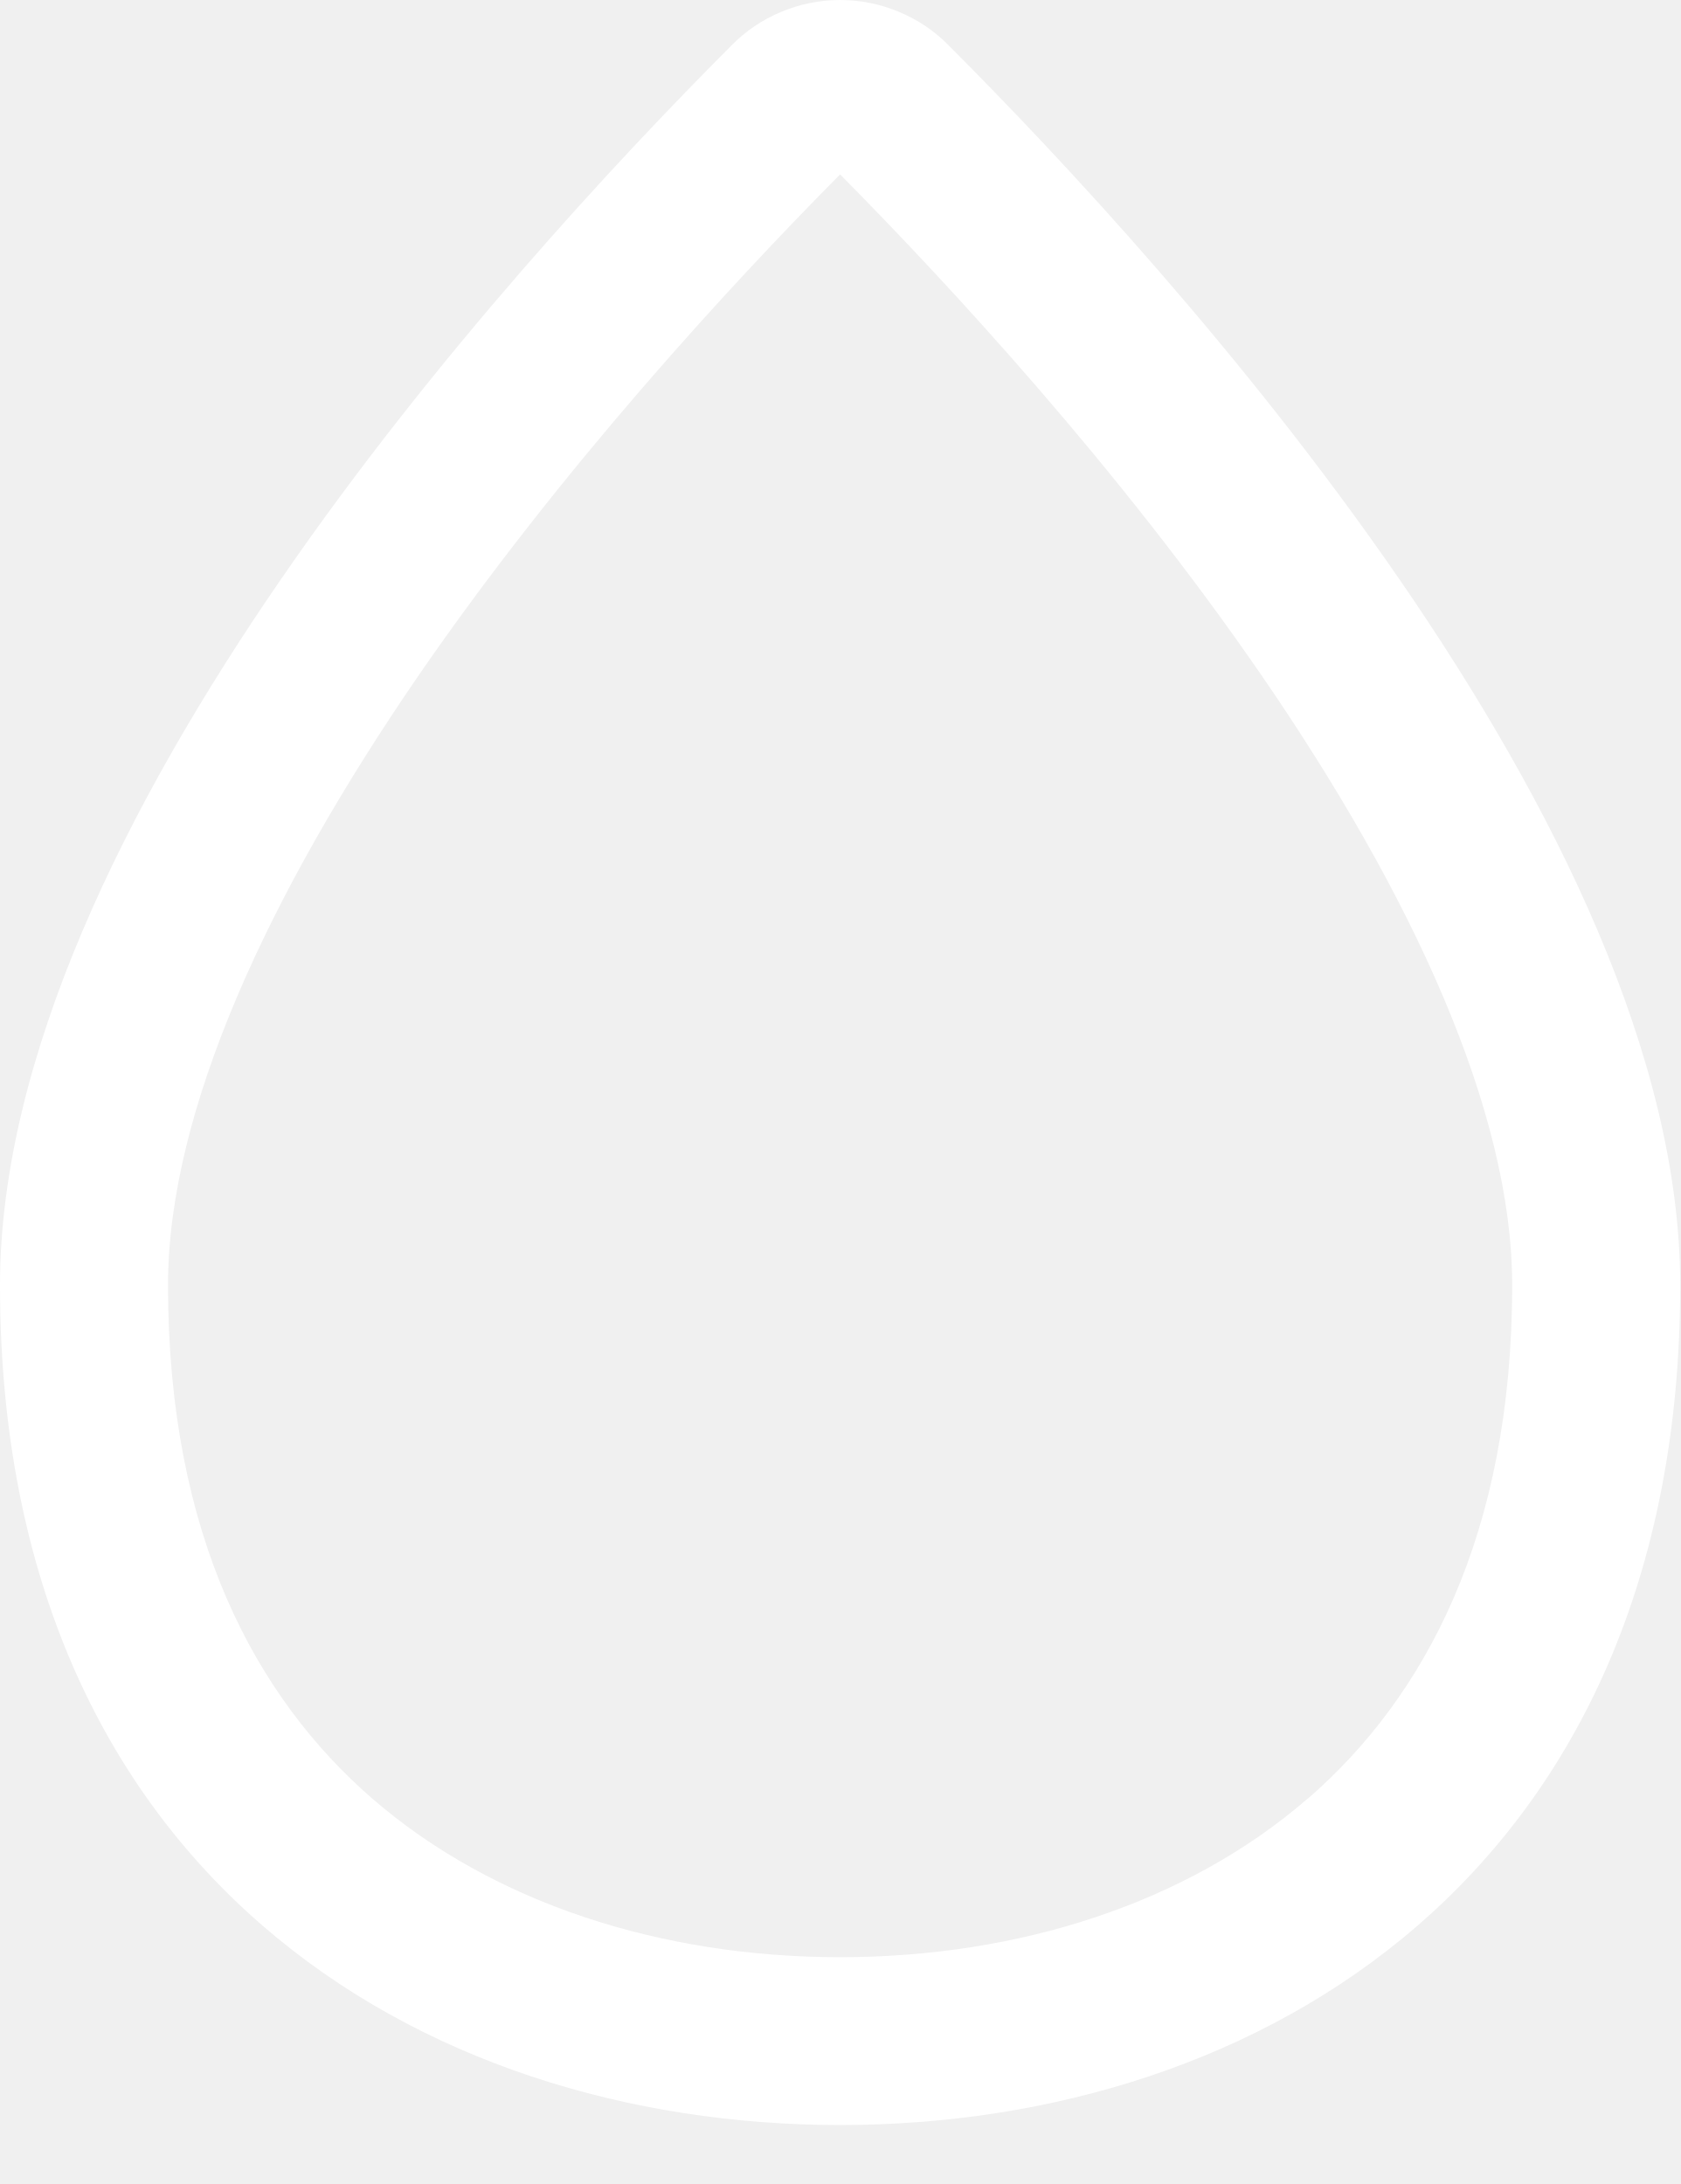
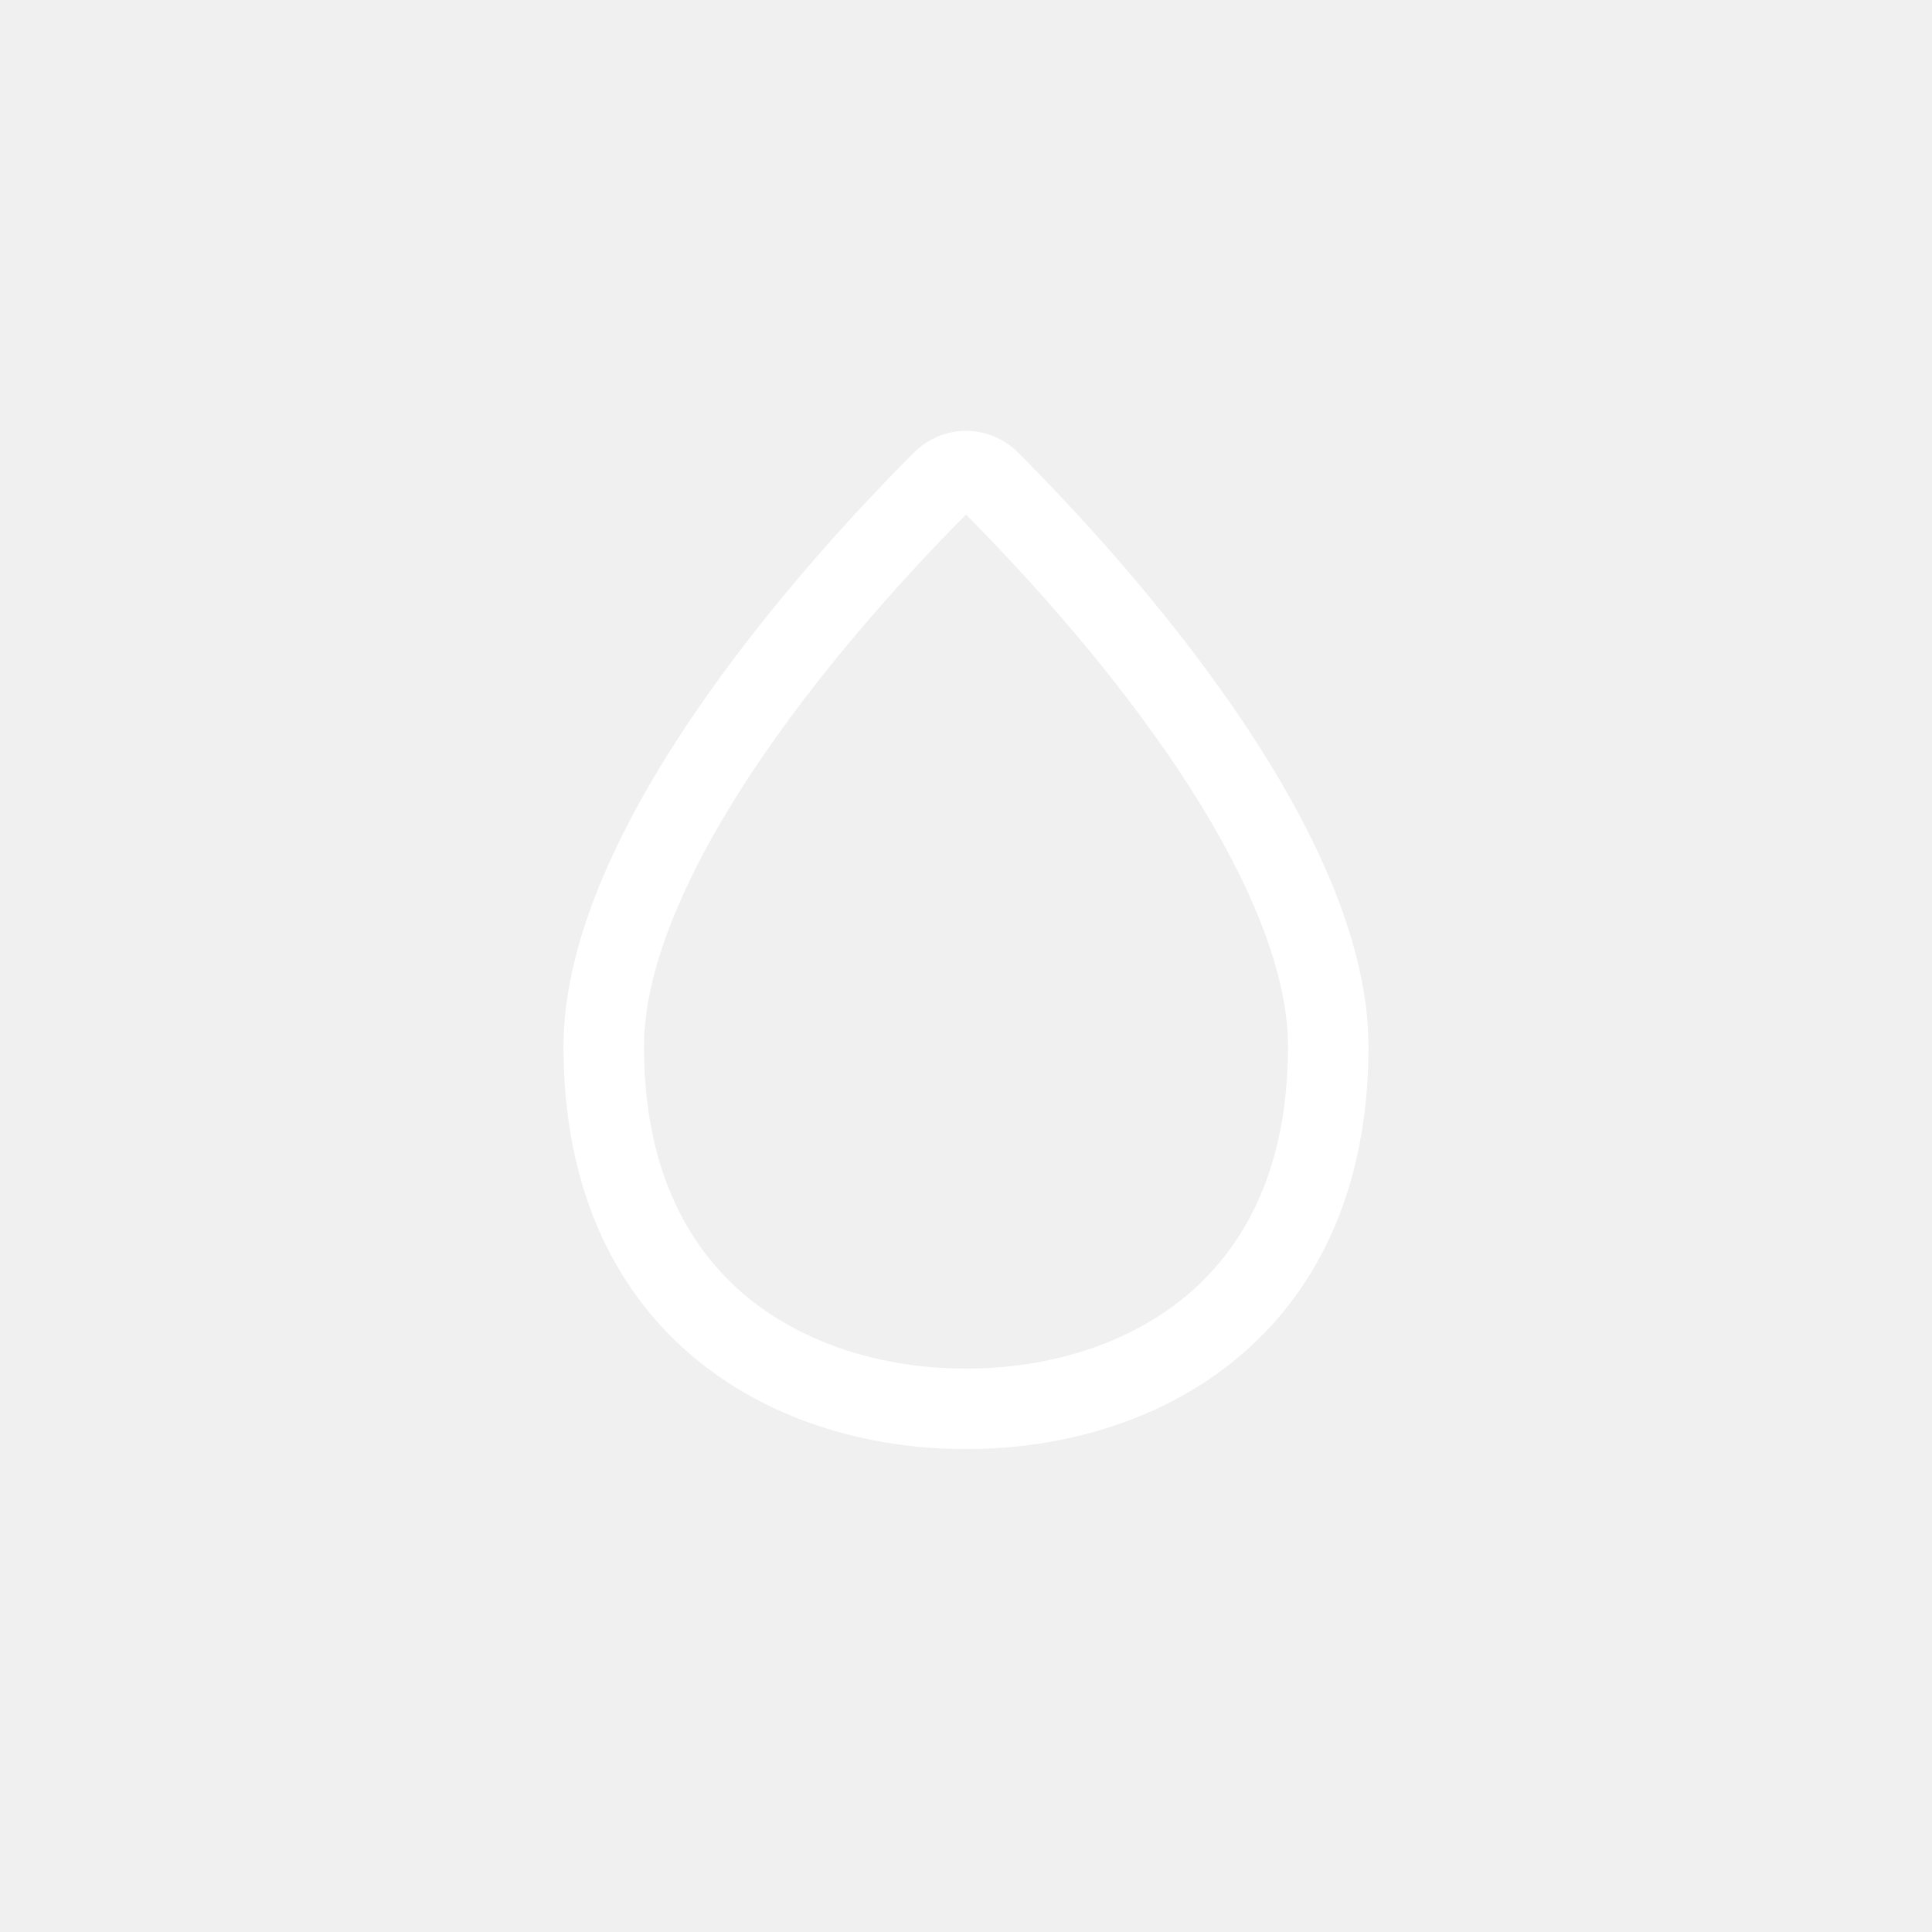
- <svg xmlns="http://www.w3.org/2000/svg" width="10" height="13" viewBox="0 0 10 13" fill="none">
-   <path data-svg-property="fill" fill-rule="evenodd" clip-rule="evenodd" d="M7.783 10.707C8.479 10.103 9 9.139 9 7.649C9 6.612 8.403 5.321 7.507 4.018C6.663 2.791 5.657 1.702 5 1.038C4.342 1.702 3.338 2.791 2.493 4.018C1.597 5.322 1 6.613 1 7.649C1 9.14 1.521 10.103 2.217 10.707C2.937 11.33 3.938 11.65 5 11.65C6.062 11.65 7.063 11.33 7.783 10.706M5 12.649C7.5 12.649 10 11.149 10 7.649C10 4.937 7 1.626 5.647 0.271C5.563 0.185 5.462 0.117 5.351 0.071C5.24 0.024 5.12 0 5 0C4.88 0 4.76 0.024 4.649 0.071C4.538 0.117 4.437 0.185 4.353 0.271C3 1.627 0 4.939 0 7.65C0 11.15 2.5 12.649 5 12.649Z" fill="white" />
+ <svg width="24" height="24" fill="none" viewBox="0 0 24 24" data-fpl-icon-size="24">
+   <path data-svg-property="fill" fill="white" d="M11.353 5.623a.91.91 0 0 1 1.295 0C14 6.978 17 10.29 17 13.001c0 3.5-2.5 5-5 5s-5-1.5-5-5c0-2.711 3-6.023 4.352-7.378m.647.77c-.658.663-1.663 1.75-2.507 2.977C8.597 10.673 8 11.965 8 13.001c0 1.49.522 2.453 1.218 3.057.72.623 1.72.943 2.782.943s2.063-.32 2.782-.943C15.478 15.454 16 14.492 16 13c0-1.036-.597-2.328-1.493-3.63-.844-1.227-1.85-2.315-2.507-2.978" />
</svg>
